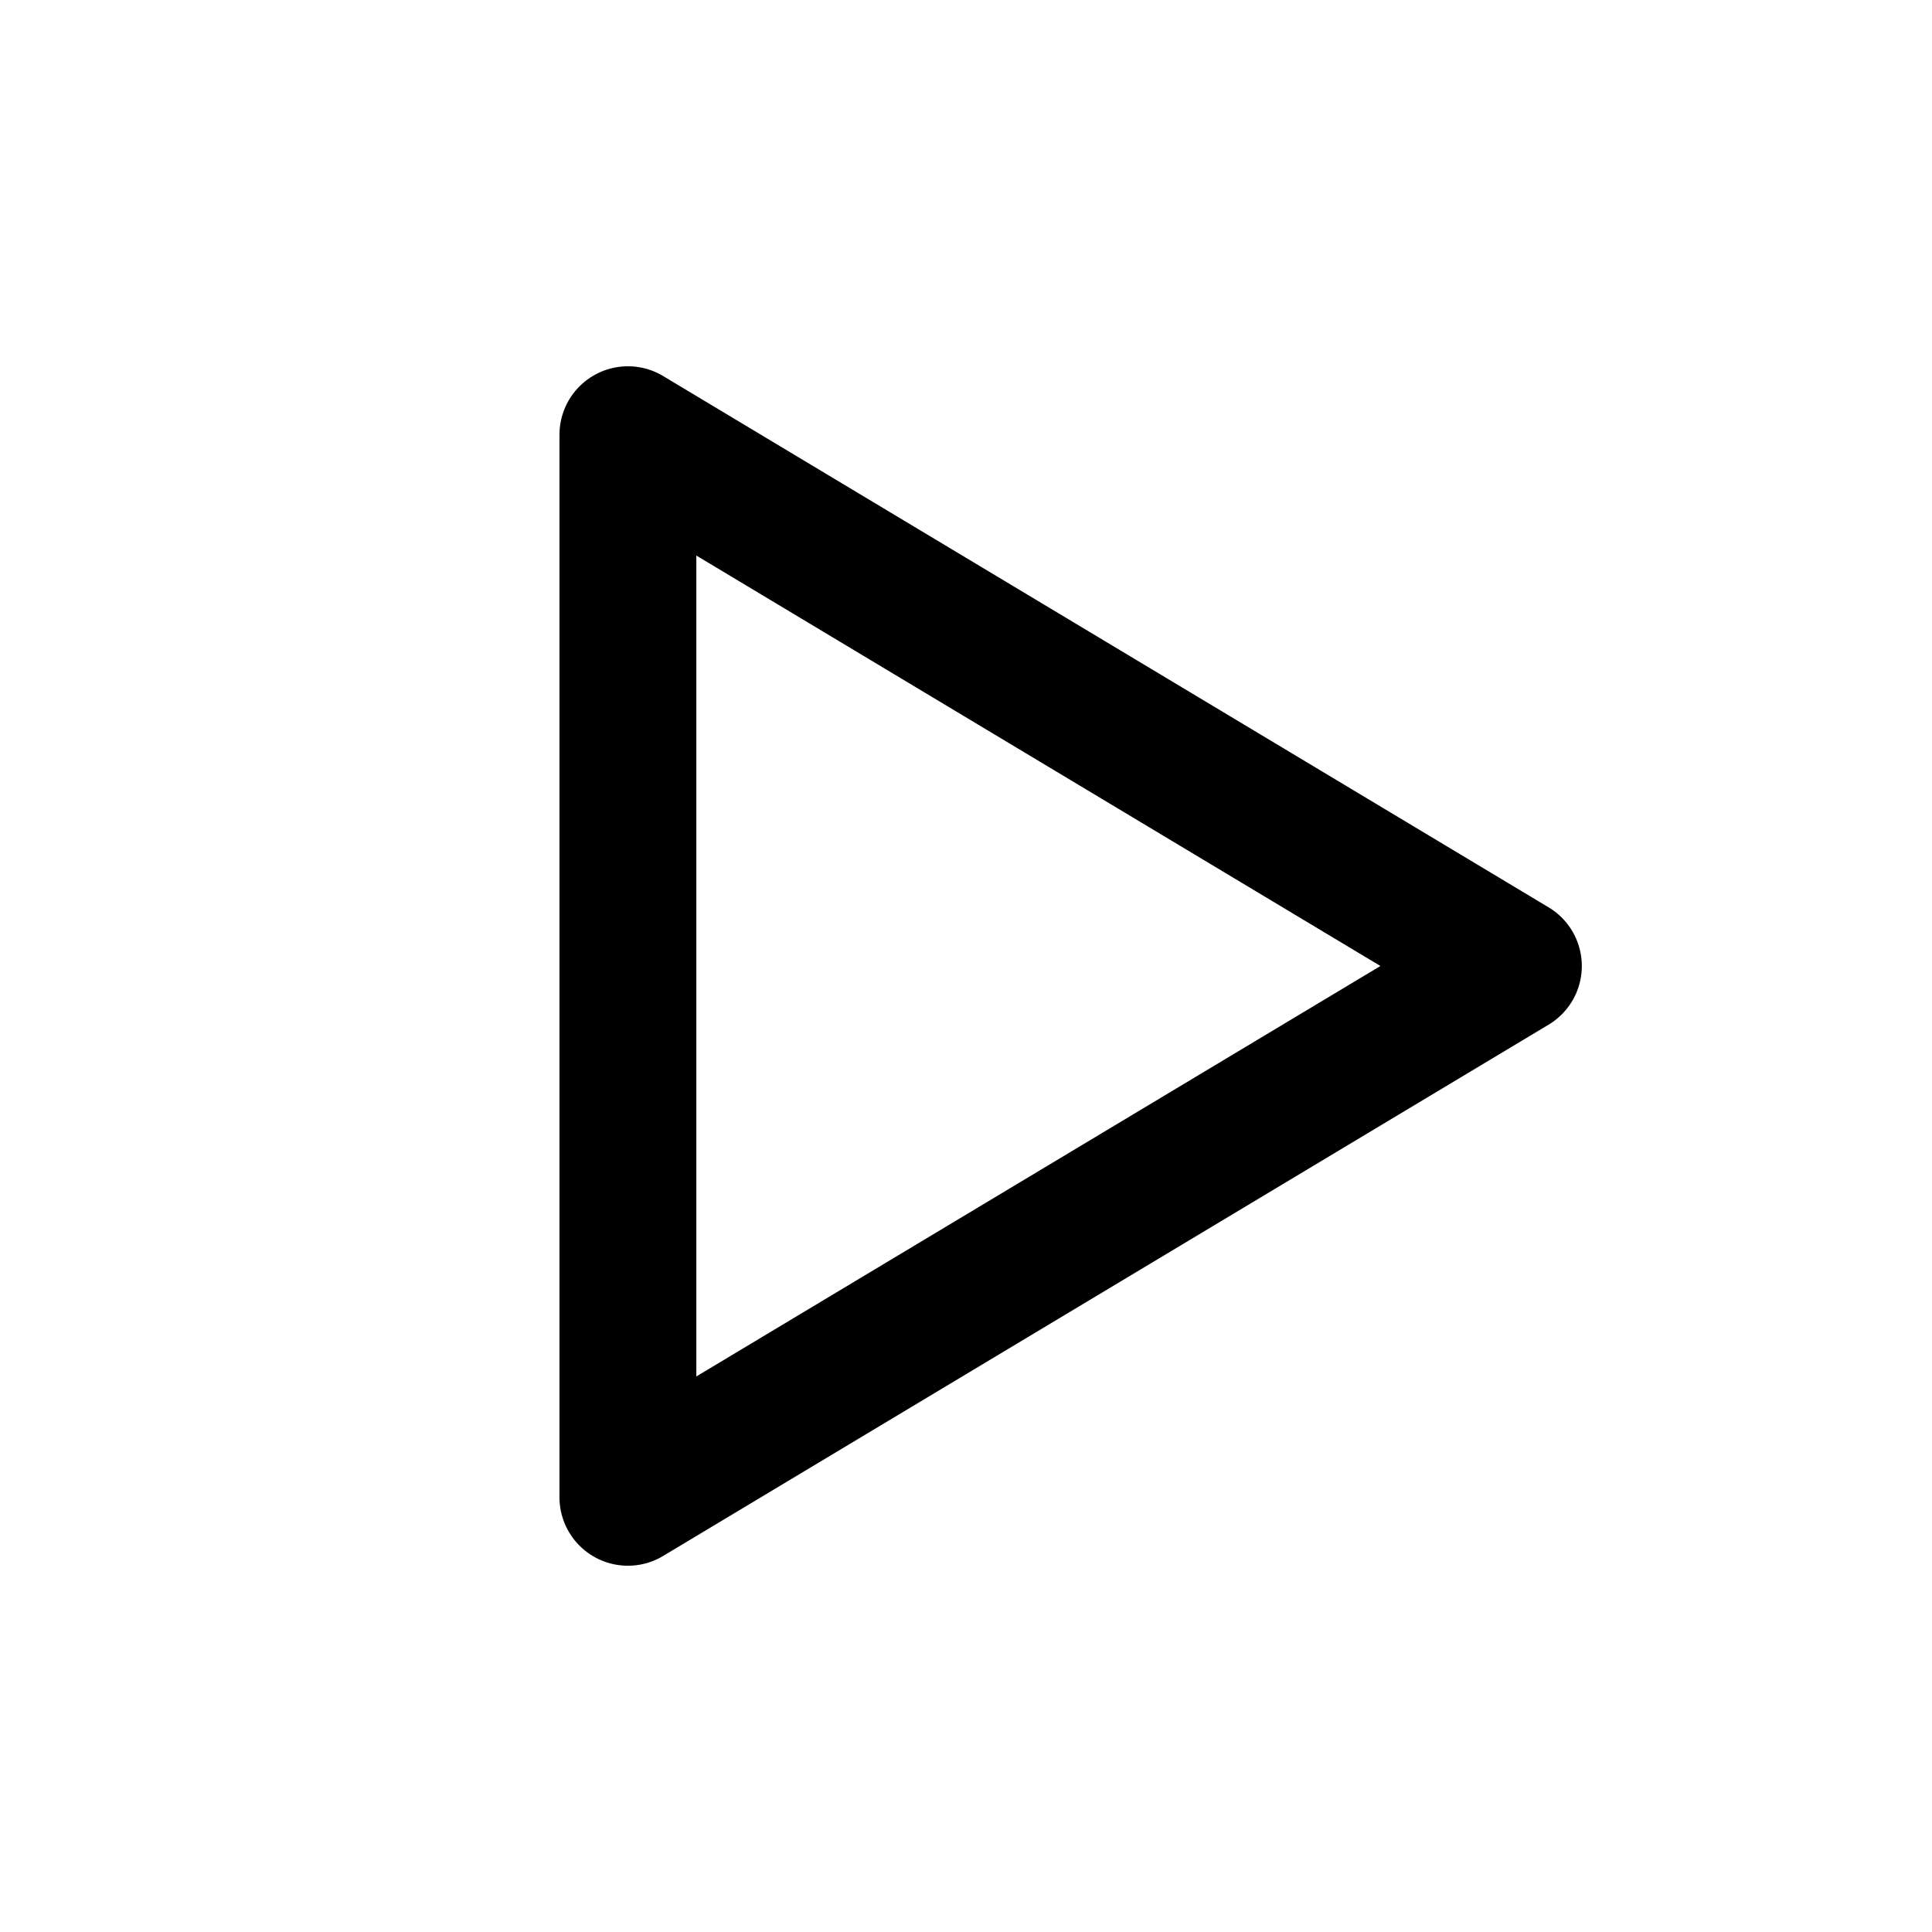
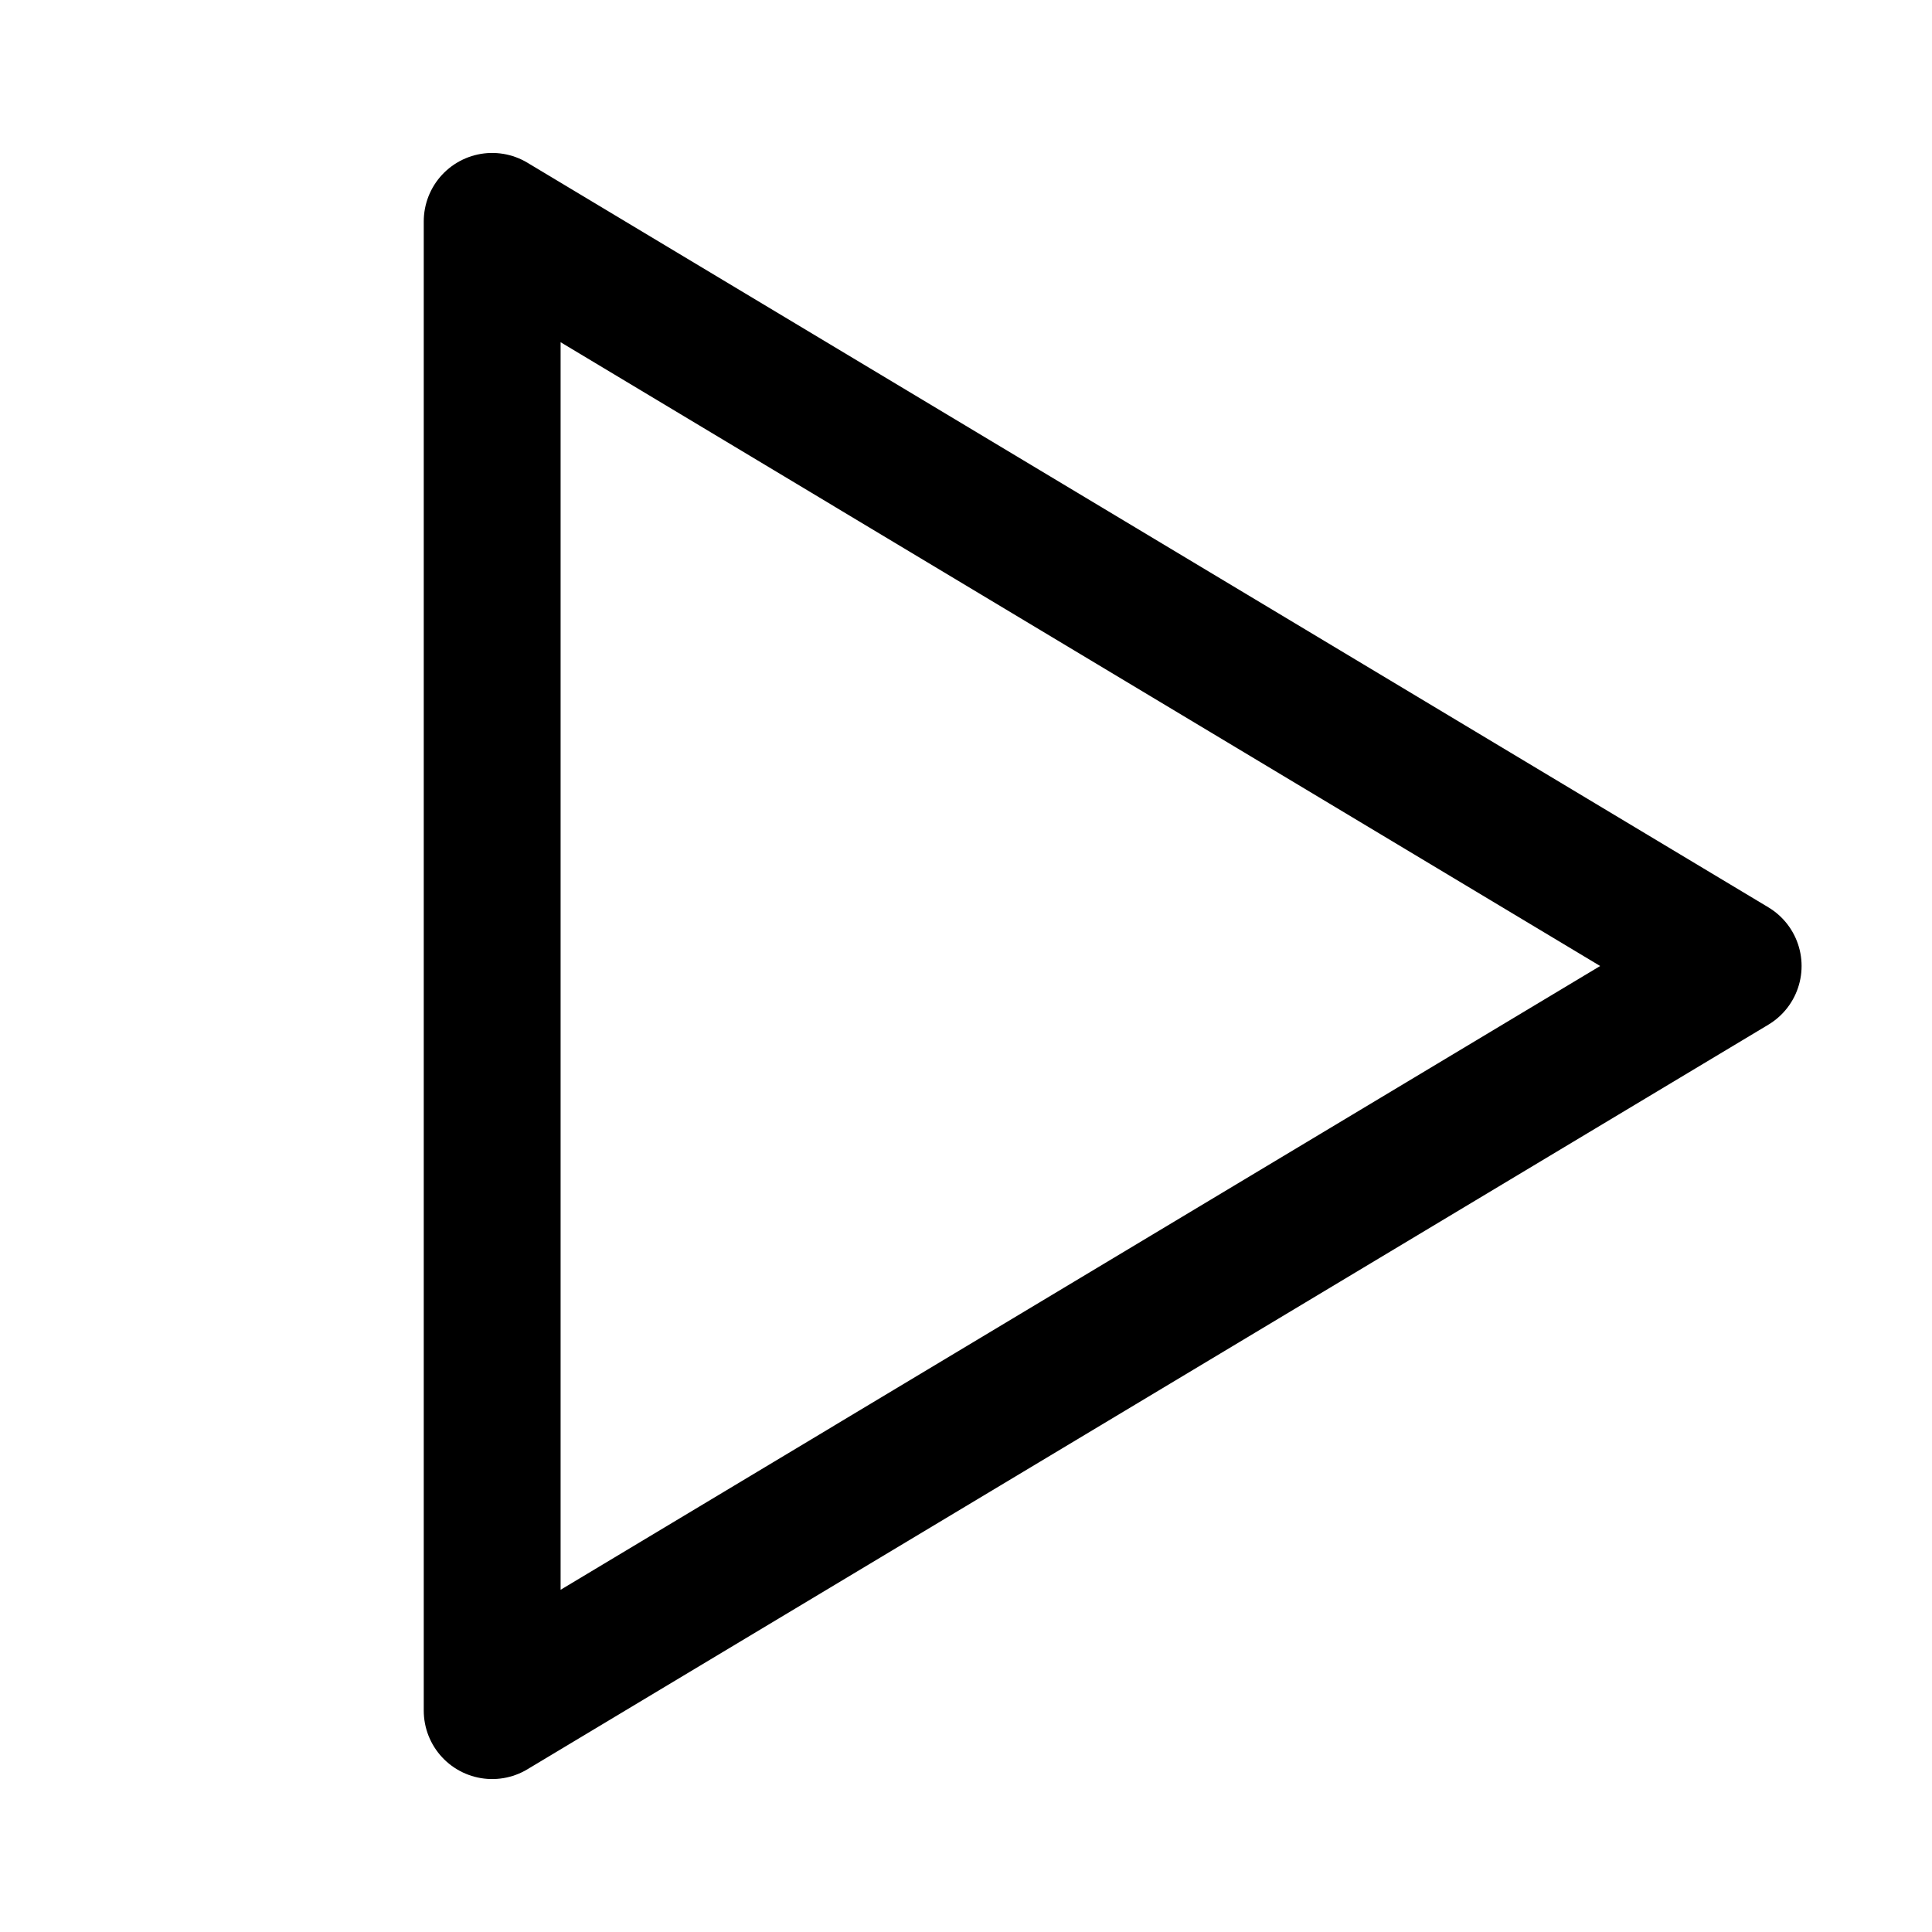
<svg xmlns="http://www.w3.org/2000/svg" width="24" height="24" viewBox="0 0 24 24">
  <g fill="none" stroke="#000000" stroke-width="1.7" stroke-linecap="round" stroke-linejoin="round">
-     <path d="M7.8 5.4L18.8 12 7.8 18.6z" />
+     <path d="M 6.114 2.75 L 21.53 12 6.114 21.25 z" />
  </g>
</svg>
